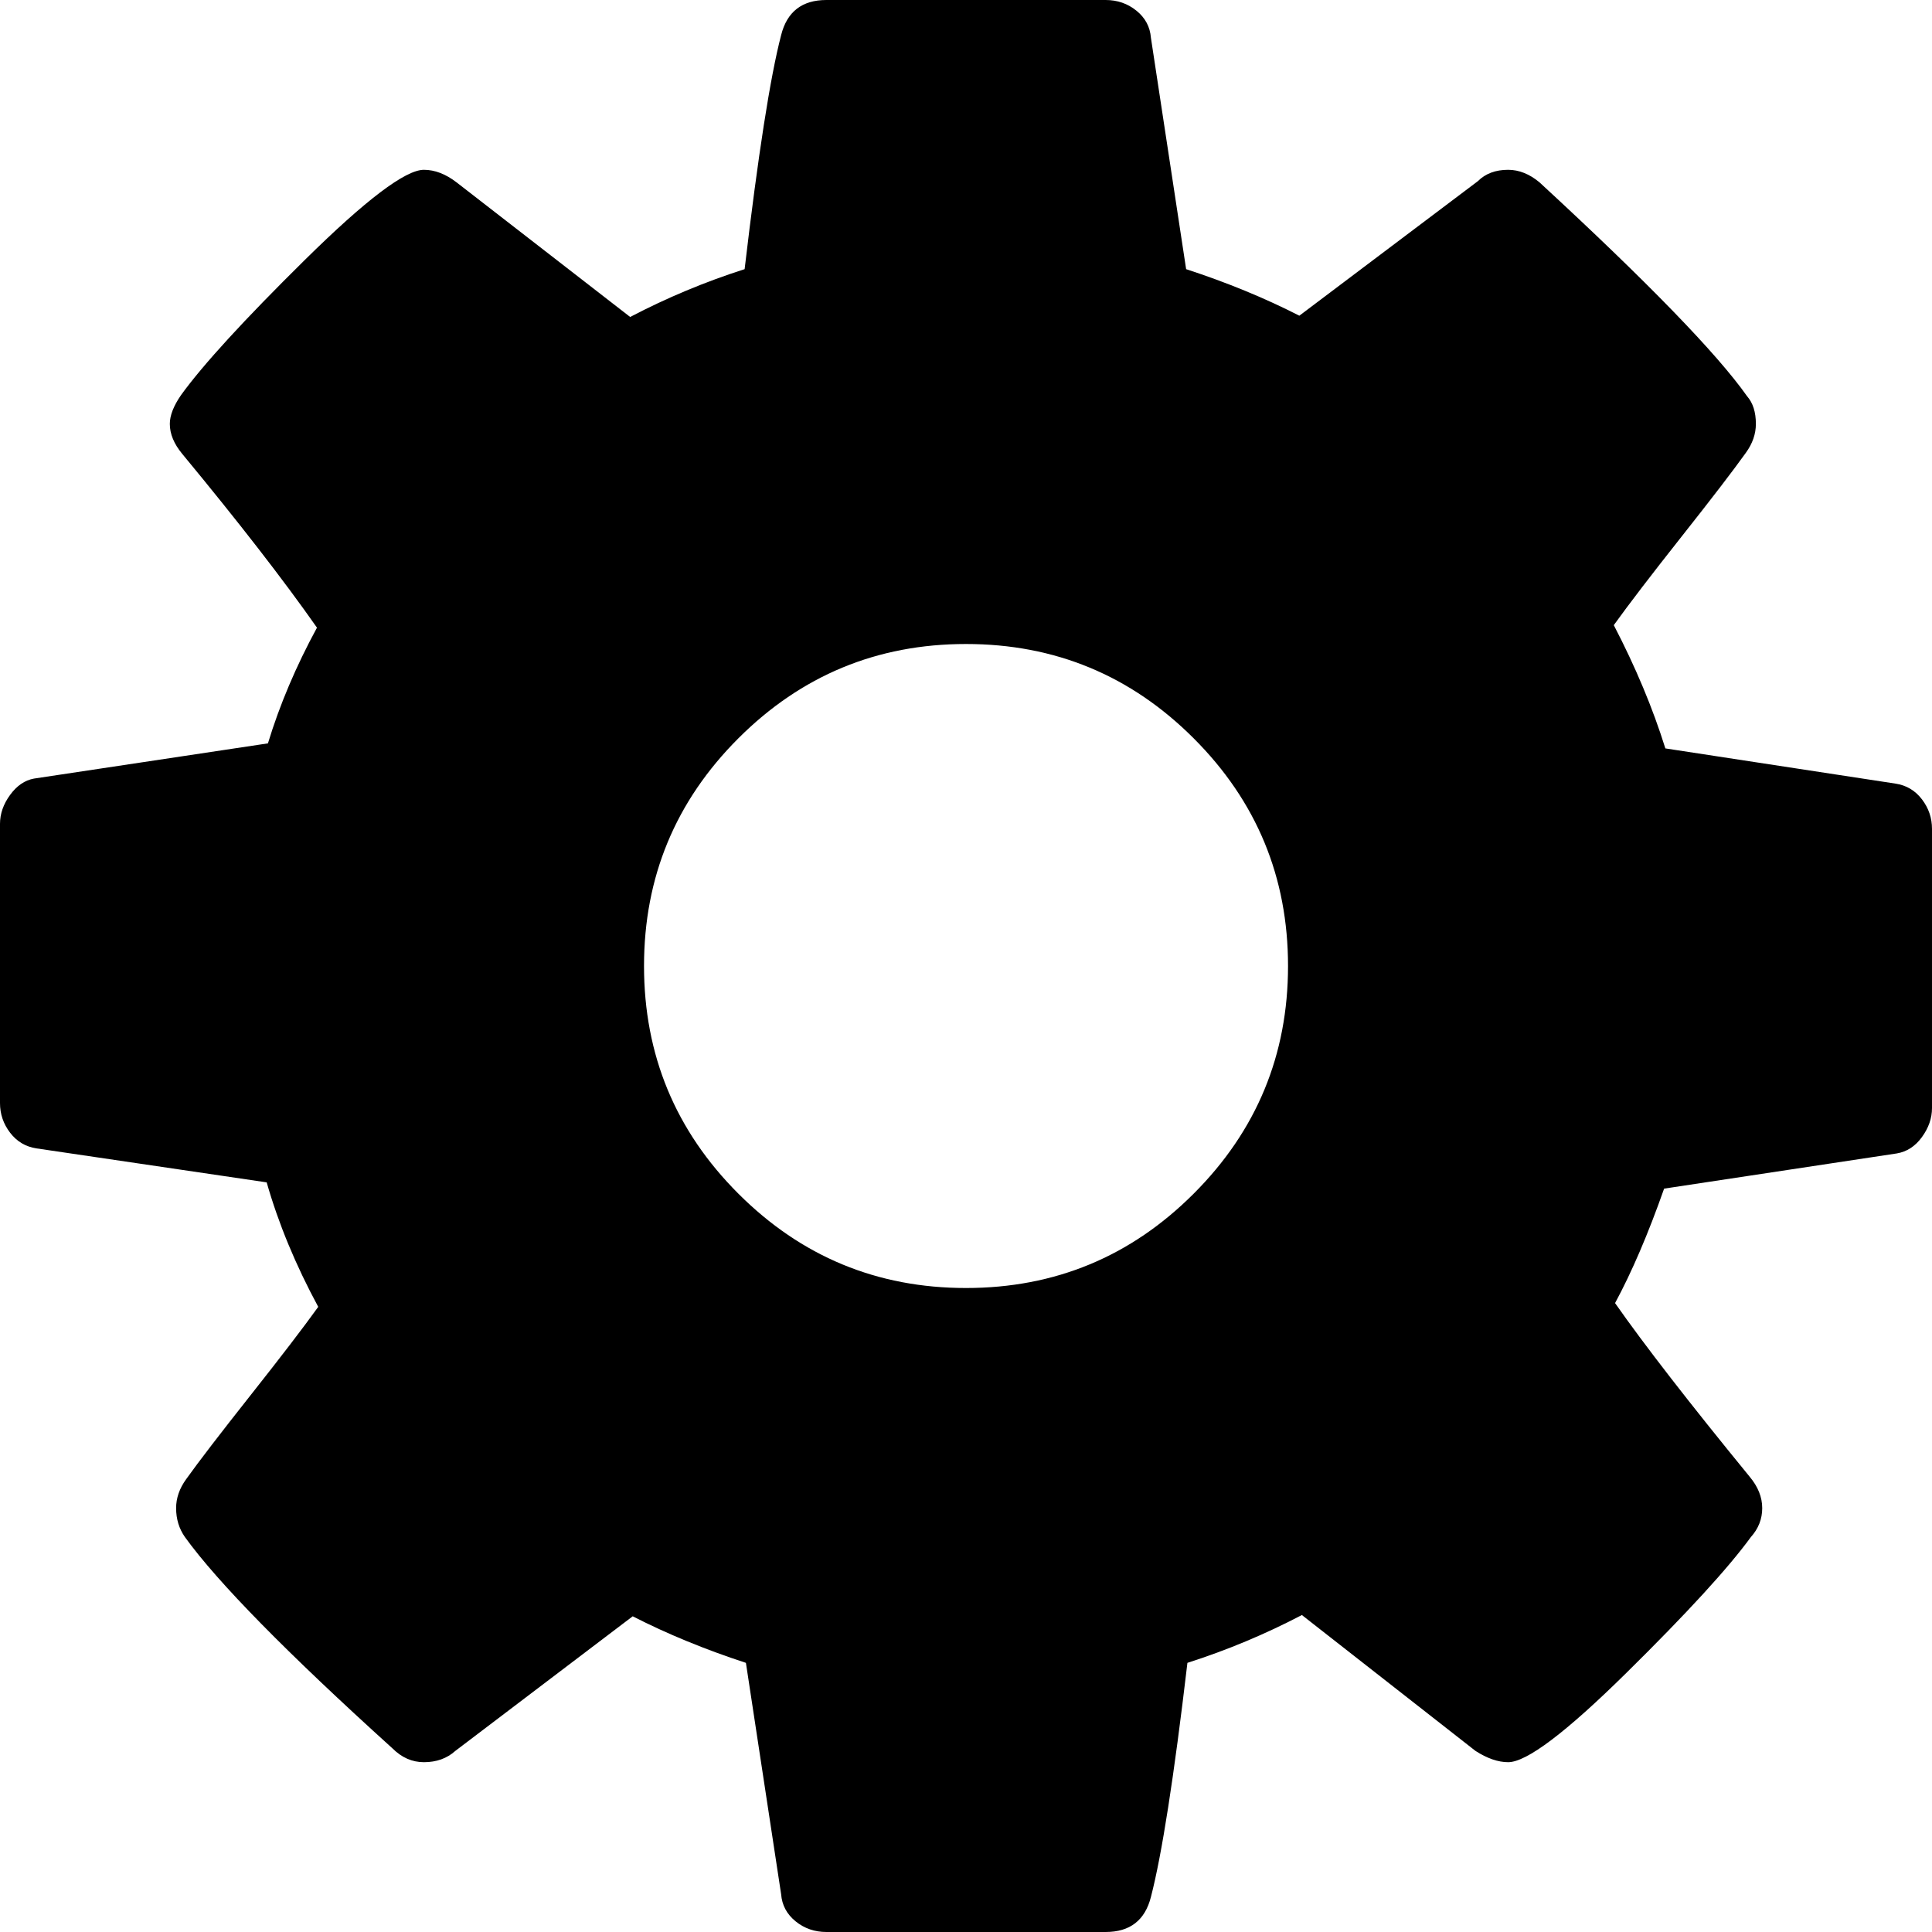
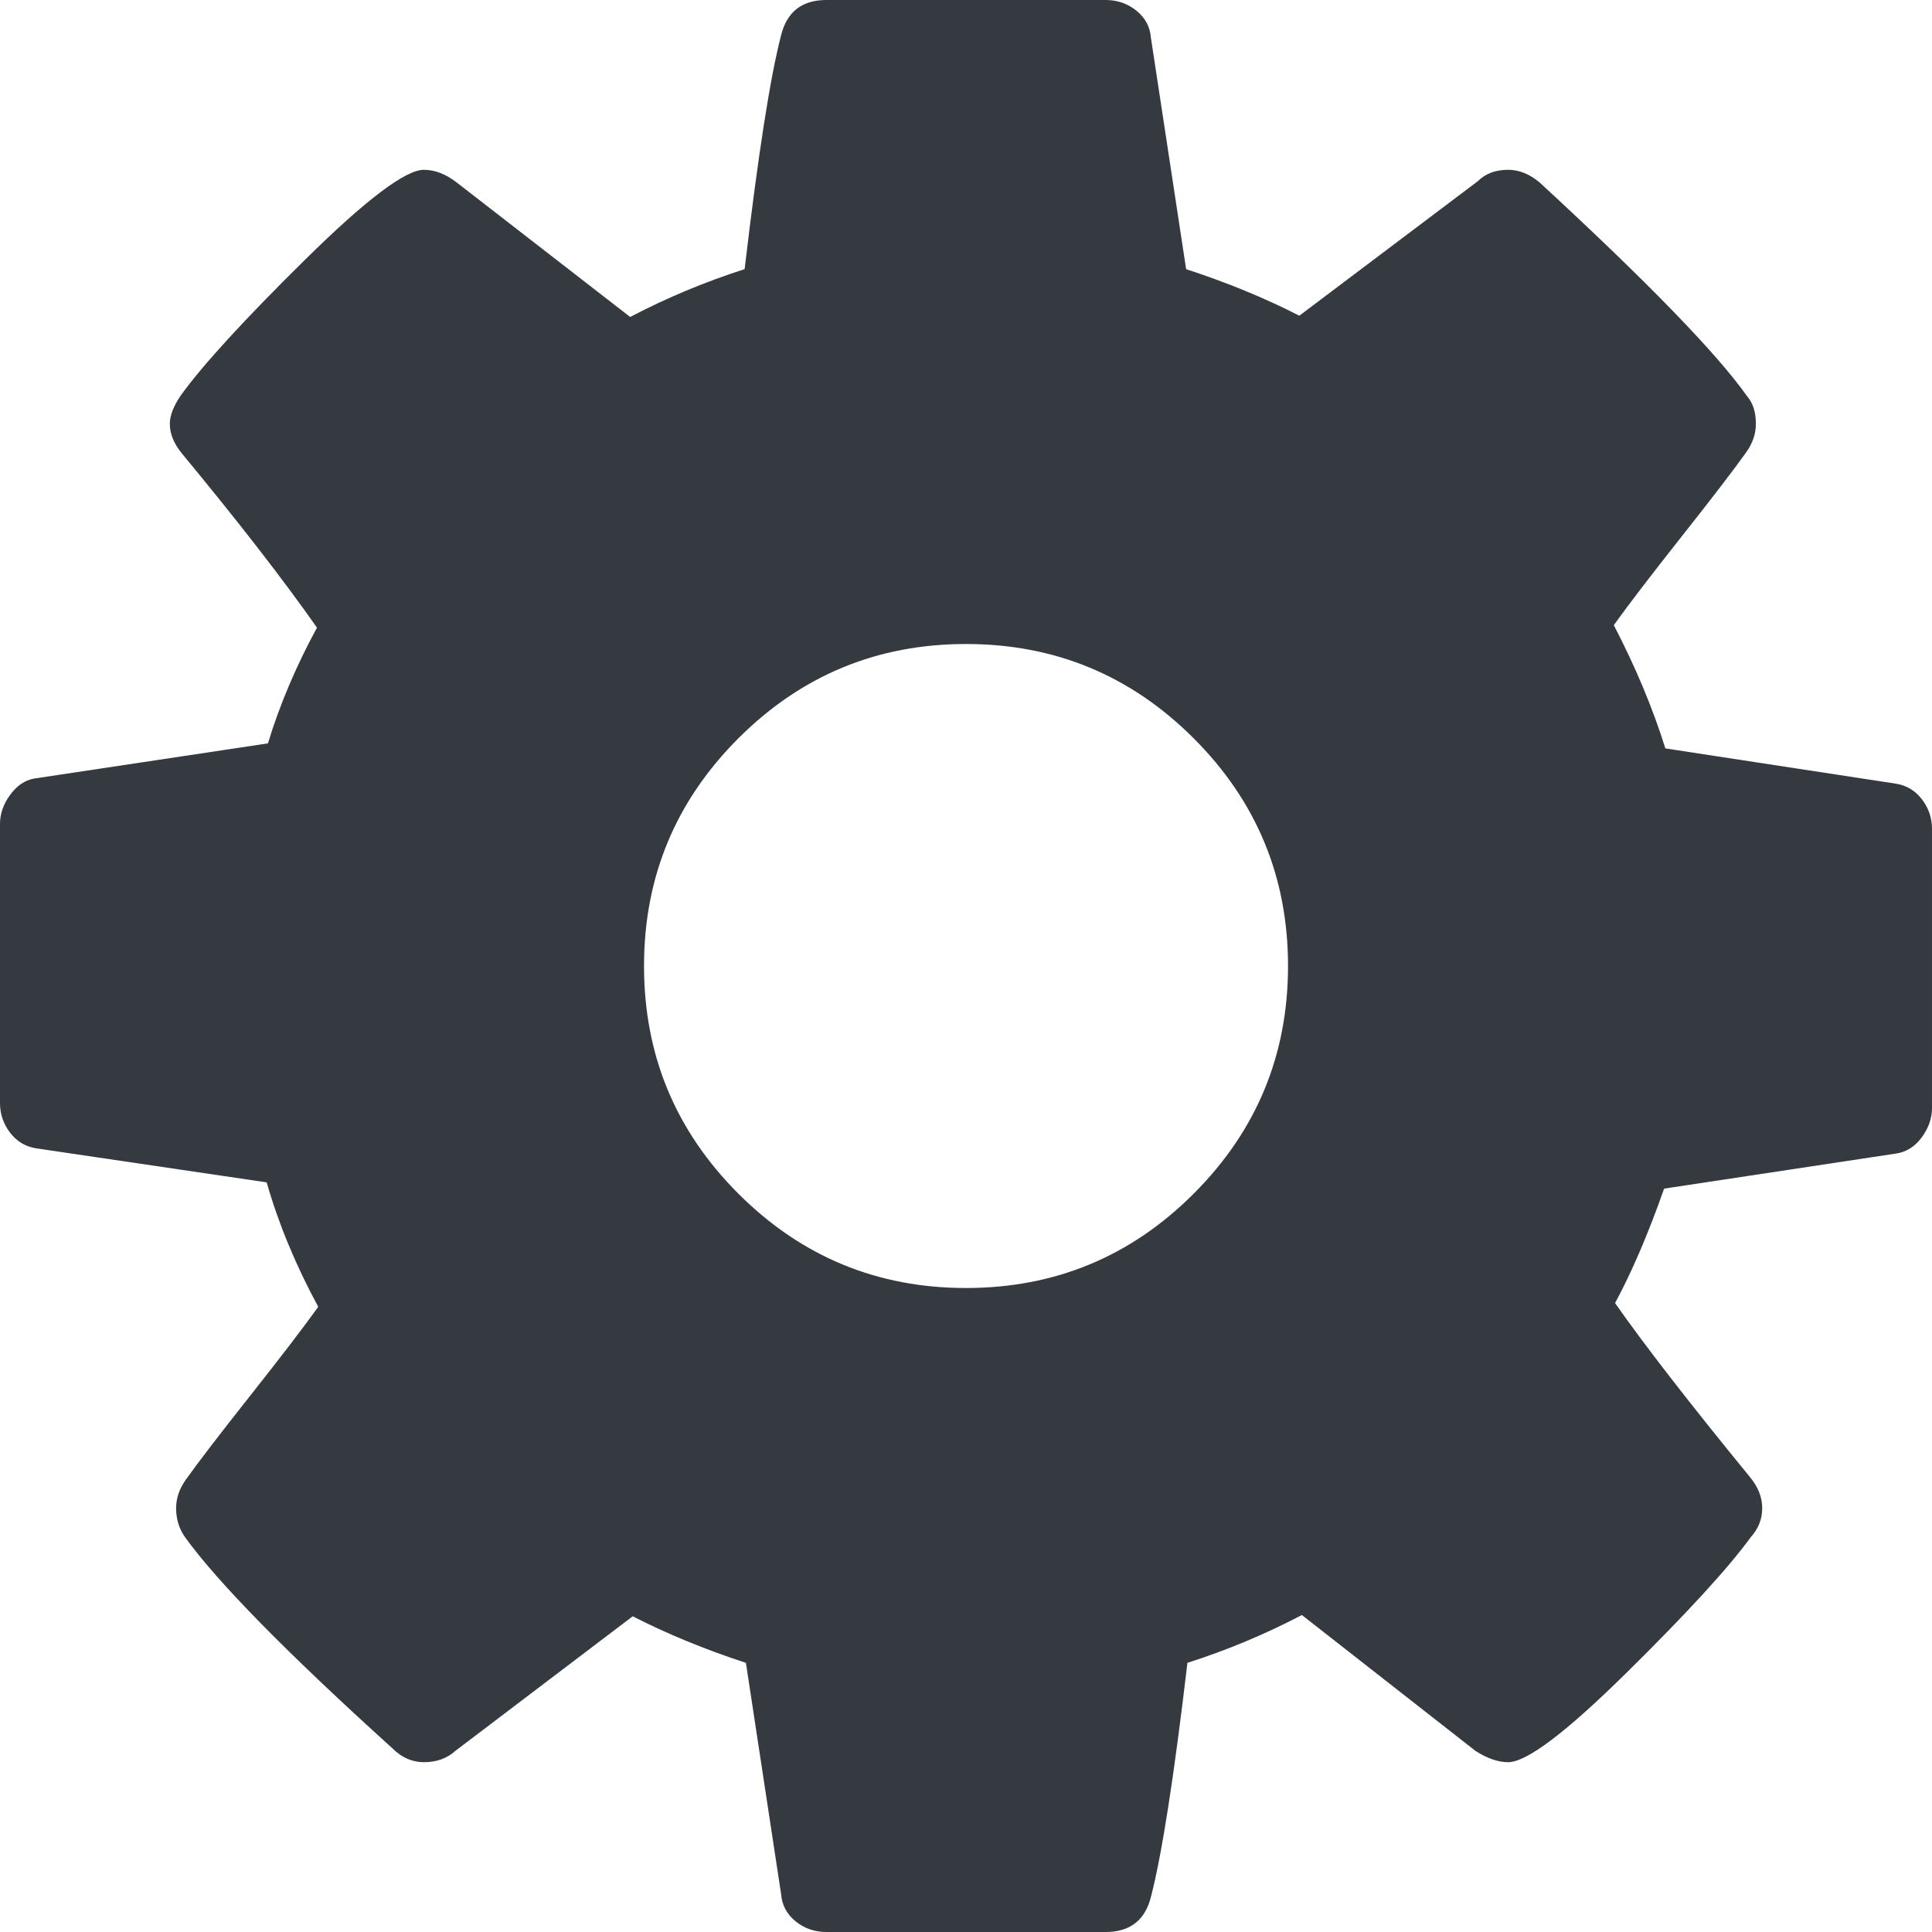
<svg xmlns="http://www.w3.org/2000/svg" version="1.1" width="512" height="512" x="0" y="0" viewBox="0 0 438.529 438.529" style="enable-background:new 0 0 512 512" xml:space="preserve" class="">
  <g>
-     <path d="M436.25 181.438c-1.529-2.002-3.524-3.193-5.995-3.571l-52.249-7.992c-2.854-9.137-6.756-18.461-11.704-27.98 3.422-4.758 8.559-11.466 15.41-20.129 6.851-8.661 11.703-14.987 14.561-18.986 1.523-2.094 2.279-4.281 2.279-6.567 0-2.663-.66-4.755-1.998-6.28-6.848-9.708-22.552-25.885-47.106-48.536-2.275-1.903-4.661-2.854-7.132-2.854-2.857 0-5.14.855-6.854 2.567l-40.539 30.549c-7.806-3.999-16.371-7.52-25.693-10.565l-7.994-52.529c-.191-2.474-1.287-4.521-3.285-6.139C255.95.806 253.623 0 250.954 0h-63.38c-5.52 0-8.947 2.663-10.278 7.993-2.475 9.513-5.236 27.214-8.28 53.1a163.366 163.366 0 0 0-25.981 10.853l-39.399-30.549c-2.474-1.903-4.948-2.854-7.422-2.854-4.187 0-13.179 6.804-26.979 20.413-13.8 13.612-23.169 23.841-28.122 30.69-1.714 2.474-2.568 4.664-2.568 6.567 0 2.286.95 4.57 2.853 6.851 12.751 15.42 22.936 28.549 30.55 39.403-4.759 8.754-8.47 17.511-11.132 26.265l-53.105 7.992c-2.093.382-3.9 1.621-5.424 3.715C.76 182.531 0 184.722 0 187.002v63.383c0 2.478.76 4.709 2.284 6.708 1.524 1.998 3.521 3.195 5.996 3.572l52.25 7.71c2.663 9.325 6.564 18.743 11.704 28.257-3.424 4.761-8.563 11.468-15.415 20.129-6.851 8.665-11.709 14.989-14.561 18.986-1.525 2.102-2.285 4.285-2.285 6.57 0 2.471.666 4.658 1.997 6.561 7.423 10.284 23.125 26.272 47.109 47.969 2.095 2.094 4.475 3.138 7.137 3.138 2.857 0 5.236-.852 7.138-2.563l40.259-30.553c7.808 3.997 16.371 7.519 25.697 10.568l7.993 52.529c.193 2.471 1.287 4.518 3.283 6.14 1.997 1.622 4.331 2.423 6.995 2.423h63.38c5.53 0 8.952-2.662 10.287-7.994 2.471-9.514 5.229-27.213 8.274-53.098a163.044 163.044 0 0 0 25.981-10.855l39.402 30.84c2.663 1.712 5.141 2.563 7.42 2.563 4.186 0 13.131-6.752 26.833-20.27 13.709-13.511 23.13-23.79 28.264-30.837 1.711-1.902 2.569-4.09 2.569-6.561 0-2.478-.947-4.862-2.857-7.139-13.698-16.754-23.883-29.882-30.546-39.402 3.806-7.043 7.519-15.701 11.136-25.98l52.817-7.988c2.279-.383 4.189-1.622 5.708-3.716 1.523-2.098 2.279-4.288 2.279-6.571v-63.376c.005-2.474-.751-4.707-2.278-6.707zm-165.304 89.501c-14.271 14.277-31.497 21.416-51.676 21.416-20.177 0-37.401-7.139-51.678-21.416-14.272-14.271-21.411-31.498-21.411-51.673 0-20.177 7.135-37.401 21.411-51.678 14.277-14.272 31.504-21.411 51.678-21.411 20.179 0 37.406 7.139 51.676 21.411 14.274 14.277 21.413 31.501 21.413 51.678 0 20.175-7.138 37.403-21.413 51.673z" fill="#000000" opacity="1" data-original="#000000" class="" />
+     <path d="M436.25 181.438c-1.529-2.002-3.524-3.193-5.995-3.571l-52.249-7.992c-2.854-9.137-6.756-18.461-11.704-27.98 3.422-4.758 8.559-11.466 15.41-20.129 6.851-8.661 11.703-14.987 14.561-18.986 1.523-2.094 2.279-4.281 2.279-6.567 0-2.663-.66-4.755-1.998-6.28-6.848-9.708-22.552-25.885-47.106-48.536-2.275-1.903-4.661-2.854-7.132-2.854-2.857 0-5.14.855-6.854 2.567l-40.539 30.549c-7.806-3.999-16.371-7.52-25.693-10.565l-7.994-52.529c-.191-2.474-1.287-4.521-3.285-6.139C255.95.806 253.623 0 250.954 0h-63.38c-5.52 0-8.947 2.663-10.278 7.993-2.475 9.513-5.236 27.214-8.28 53.1a163.366 163.366 0 0 0-25.981 10.853l-39.399-30.549c-2.474-1.903-4.948-2.854-7.422-2.854-4.187 0-13.179 6.804-26.979 20.413-13.8 13.612-23.169 23.841-28.122 30.69-1.714 2.474-2.568 4.664-2.568 6.567 0 2.286.95 4.57 2.853 6.851 12.751 15.42 22.936 28.549 30.55 39.403-4.759 8.754-8.47 17.511-11.132 26.265l-53.105 7.992c-2.093.382-3.9 1.621-5.424 3.715C.76 182.531 0 184.722 0 187.002v63.383c0 2.478.76 4.709 2.284 6.708 1.524 1.998 3.521 3.195 5.996 3.572l52.25 7.71c2.663 9.325 6.564 18.743 11.704 28.257-3.424 4.761-8.563 11.468-15.415 20.129-6.851 8.665-11.709 14.989-14.561 18.986-1.525 2.102-2.285 4.285-2.285 6.57 0 2.471.666 4.658 1.997 6.561 7.423 10.284 23.125 26.272 47.109 47.969 2.095 2.094 4.475 3.138 7.137 3.138 2.857 0 5.236-.852 7.138-2.563l40.259-30.553c7.808 3.997 16.371 7.519 25.697 10.568l7.993 52.529c.193 2.471 1.287 4.518 3.283 6.14 1.997 1.622 4.331 2.423 6.995 2.423h63.38c5.53 0 8.952-2.662 10.287-7.994 2.471-9.514 5.229-27.213 8.274-53.098a163.044 163.044 0 0 0 25.981-10.855l39.402 30.84c2.663 1.712 5.141 2.563 7.42 2.563 4.186 0 13.131-6.752 26.833-20.27 13.709-13.511 23.13-23.79 28.264-30.837 1.711-1.902 2.569-4.09 2.569-6.561 0-2.478-.947-4.862-2.857-7.139-13.698-16.754-23.883-29.882-30.546-39.402 3.806-7.043 7.519-15.701 11.136-25.98l52.817-7.988c2.279-.383 4.189-1.622 5.708-3.716 1.523-2.098 2.279-4.288 2.279-6.571v-63.376c.005-2.474-.751-4.707-2.278-6.707zm-165.304 89.501c-14.271 14.277-31.497 21.416-51.676 21.416-20.177 0-37.401-7.139-51.678-21.416-14.272-14.271-21.411-31.498-21.411-51.673 0-20.177 7.135-37.401 21.411-51.678 14.277-14.272 31.504-21.411 51.678-21.411 20.179 0 37.406 7.139 51.676 21.411 14.274 14.277 21.413 31.501 21.413 51.678 0 20.175-7.138 37.403-21.413 51.673z" fill="#343a40" opacity="1" data-original="#000000" class="" />
  </g>
</svg>
